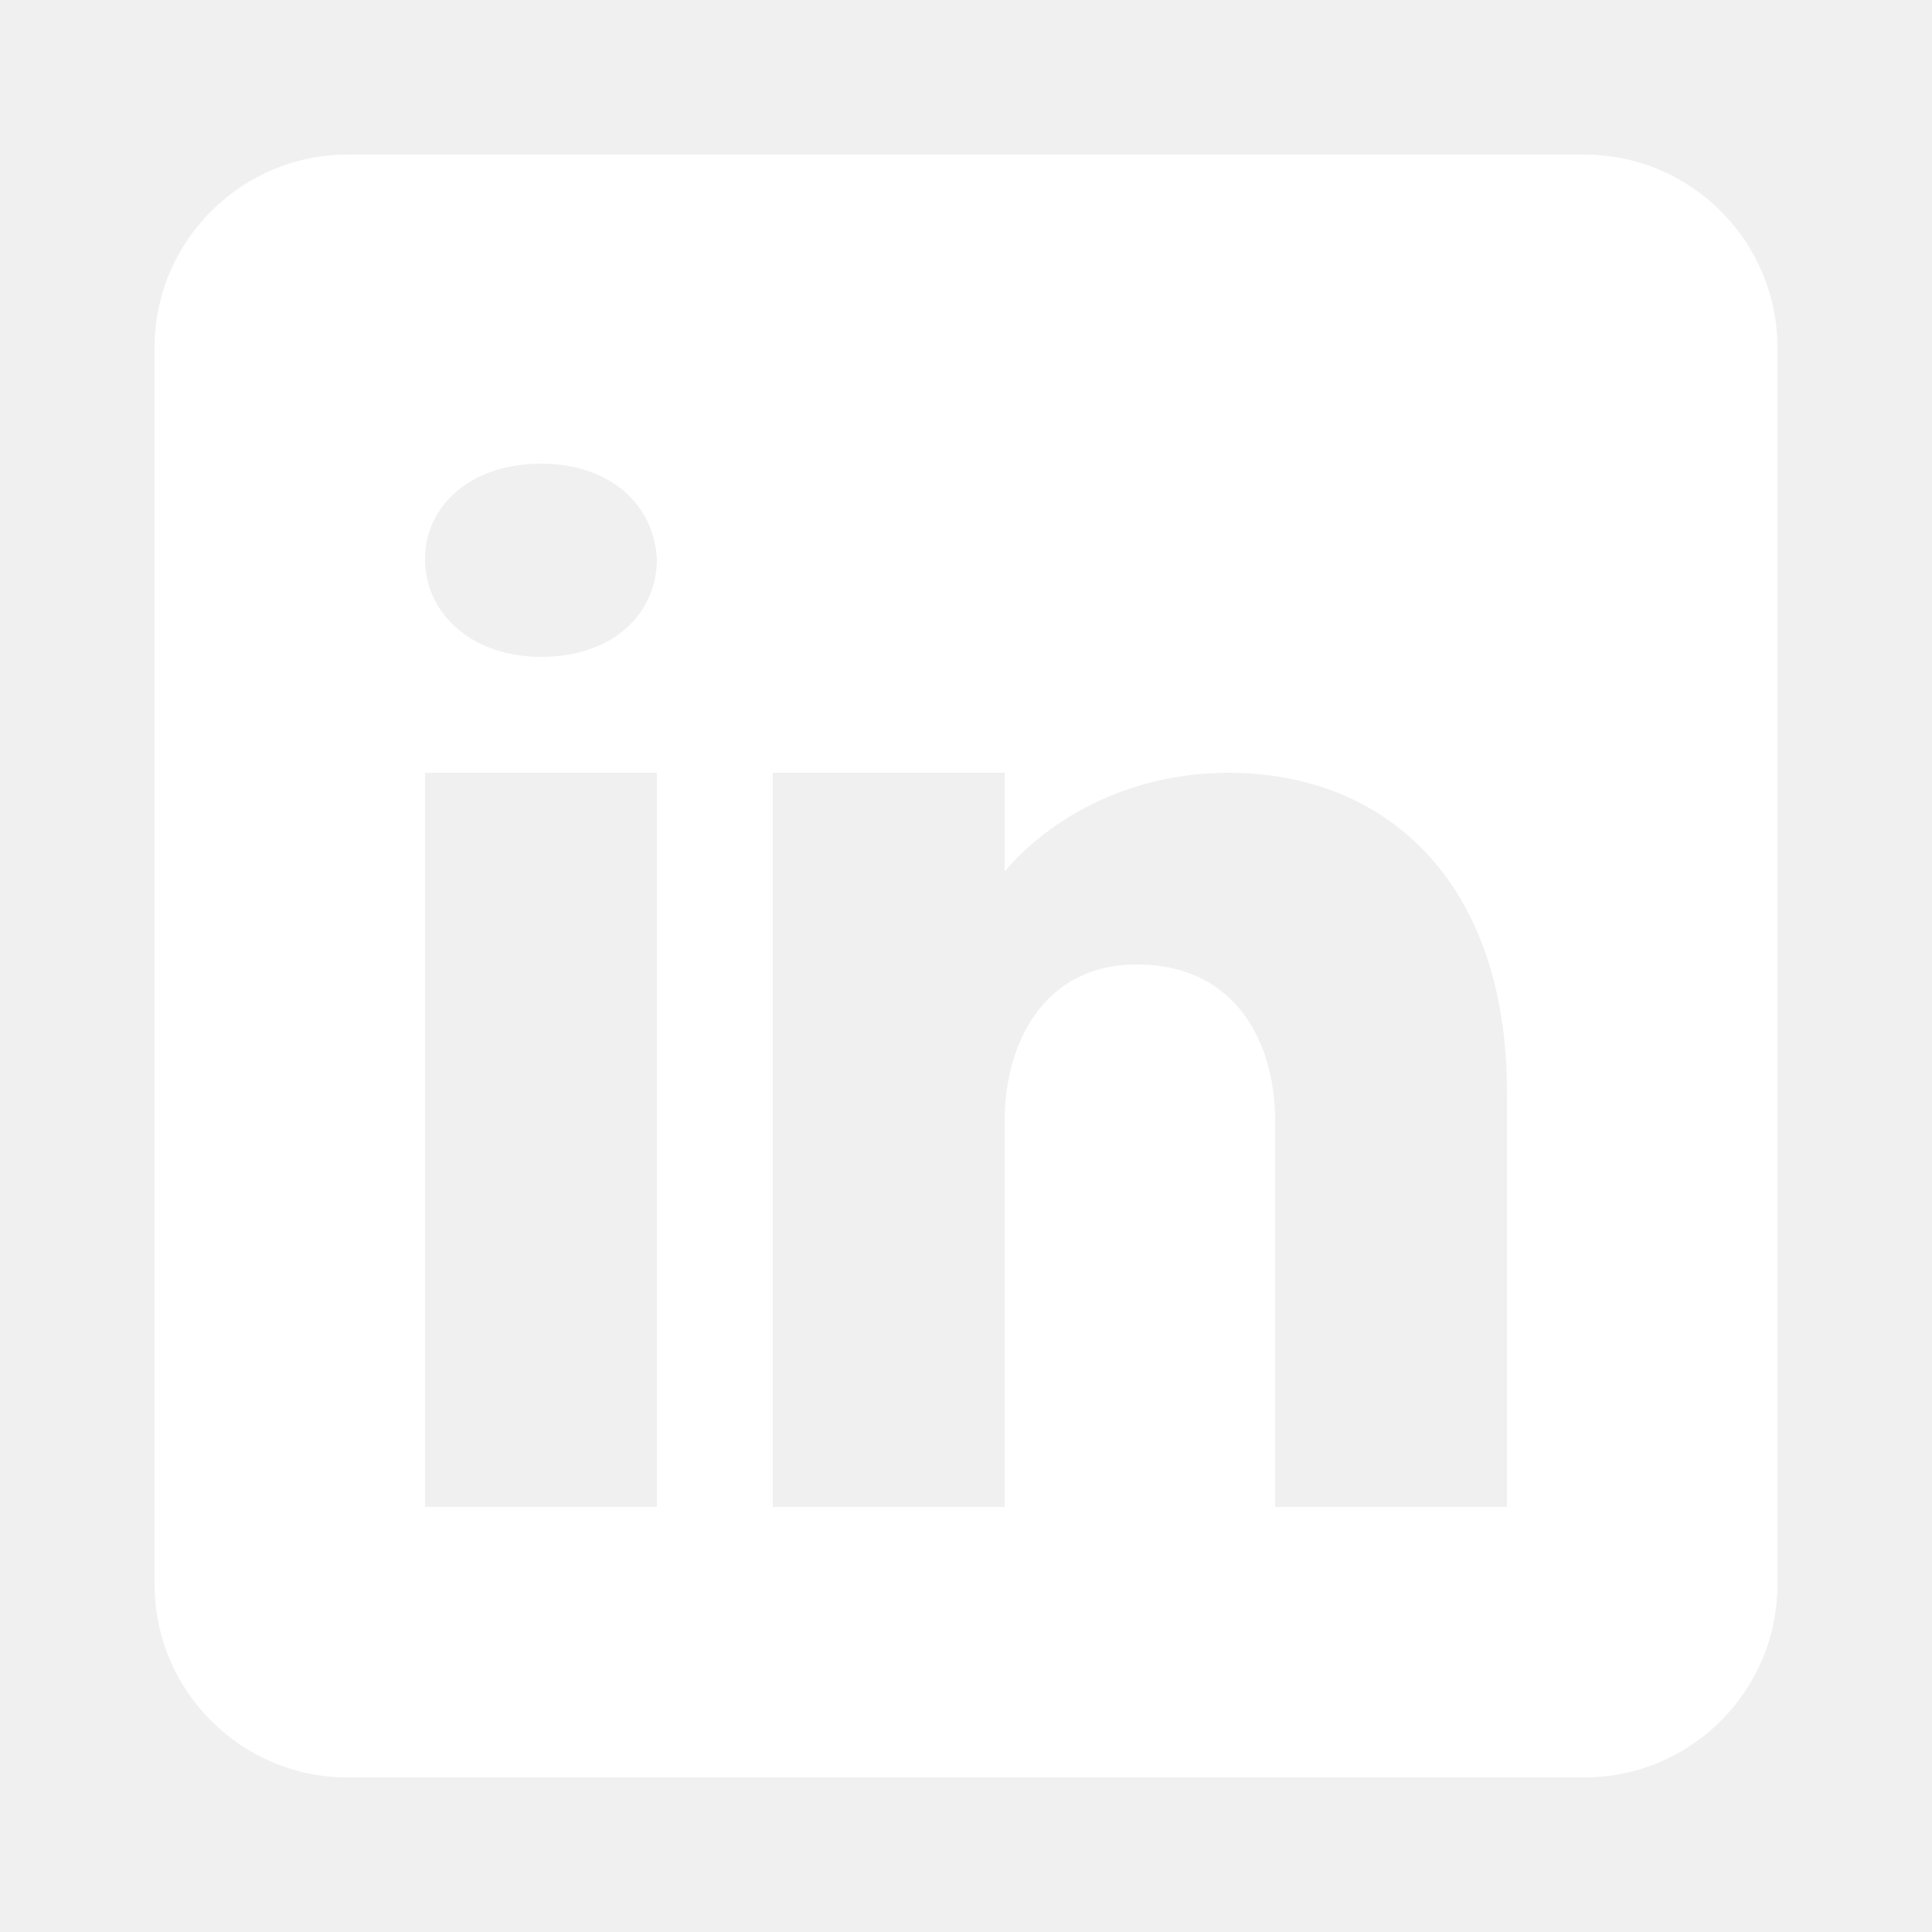
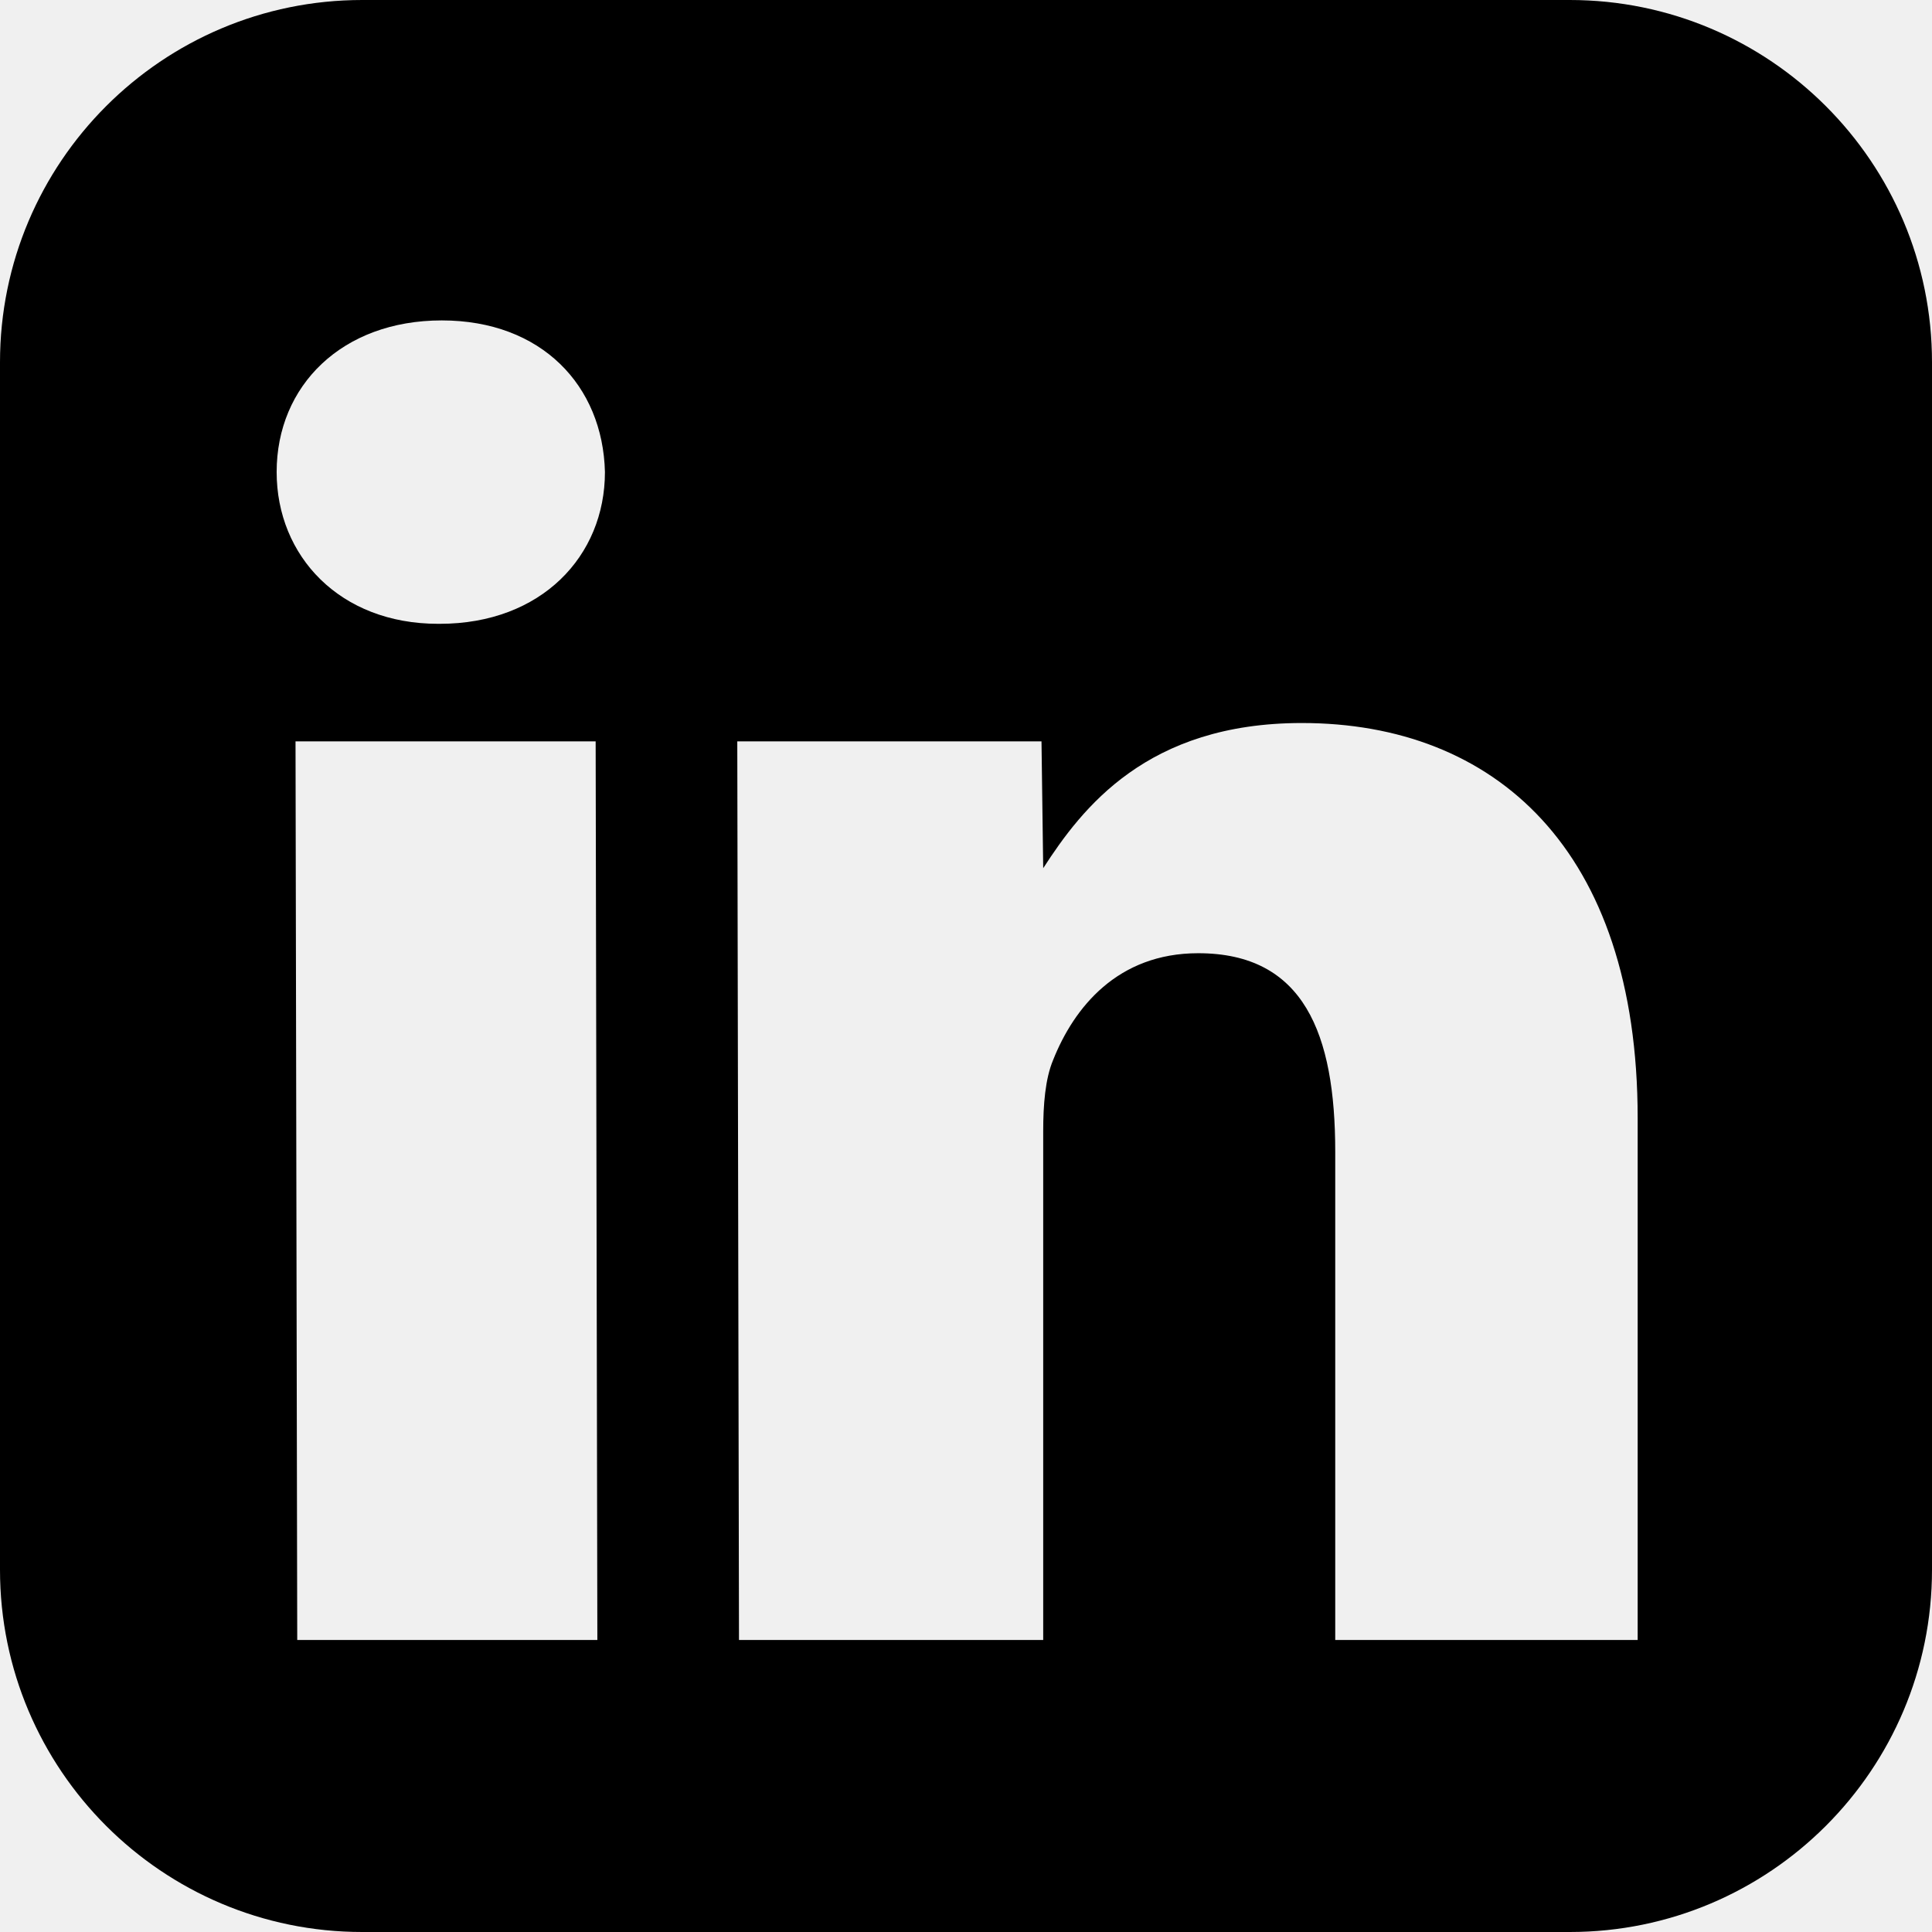
- <svg xmlns="http://www.w3.org/2000/svg" x="0px" y="0px" width="100" height="100" viewBox="0,0,256,256" style="fill:#FFFFFF;">
-   <g fill="#ffffff" fill-rule="nonzero" stroke="none" stroke-width="1" stroke-linecap="butt" stroke-linejoin="miter" stroke-miterlimit="10" stroke-dasharray="" stroke-dashoffset="0" font-family="none" font-weight="none" font-size="none" text-anchor="none" style="mix-blend-mode: normal">
-     <g transform="scale(5.12,5.12)">
-       <path d="M41,4h-32c-2.76,0 -5,2.24 -5,5v32c0,2.76 2.24,5 5,5h32c2.76,0 5,-2.24 5,-5v-32c0,-2.76 -2.24,-5 -5,-5zM17,20v19h-6v-19zM11,14.47c0,-1.4 1.2,-2.47 3,-2.47c1.8,0 2.93,1.07 3,2.47c0,1.4 -1.12,2.53 -3,2.53c-1.8,0 -3,-1.13 -3,-2.53zM39,39h-6c0,0 0,-9.26 0,-10c0,-2 -1,-4 -3.5,-4.04h-0.08c-2.42,0 -3.42,2.06 -3.42,4.04c0,0.91 0,10 0,10h-6v-19h6v2.56c0,0 1.93,-2.56 5.81,-2.56c3.97,0 7.19,2.73 7.19,8.26z" />
-     </g>
-   </g>
+ <svg xmlns="http://www.w3.org/2000/svg" x="0px" y="0px" width="100" height="100" viewBox="0 0 26 26">
+   <path d="M 21.125 0 L 4.875 0 C 2.184 0 0 2.184 0 4.875 L 0 21.125 C 0 23.816 2.184 26 4.875 26 L 21.125 26 C 23.816 26 26 23.816 26 21.125 L 26 4.875 C 26 2.184 23.816 0 21.125 0 Z M 8.039 22.07 L 4 22.07 L 3.977 9.977 L 8.016 9.977 Z M 5.918 8.395 L 5.895 8.395 C 4.574 8.395 3.723 7.484 3.723 6.352 C 3.723 5.191 4.602 4.312 5.945 4.312 C 7.289 4.312 8.113 5.191 8.141 6.352 C 8.141 7.484 7.285 8.395 5.918 8.395 Z M 22.043 22.07 L 17.969 22.07 L 17.969 15.5 C 17.969 13.91 17.547 12.828 16.125 12.828 C 15.039 12.828 14.453 13.559 14.172 14.266 C 14.066 14.52 14.039 14.867 14.039 15.223 L 14.039 22.07 L 9.945 22.07 L 9.922 9.977 L 14.016 9.977 L 14.039 11.684 C 14.562 10.875 15.434 9.73 17.52 9.73 C 20.105 9.73 22.039 11.418 22.039 15.047 L 22.039 22.07 Z" />
</svg>
